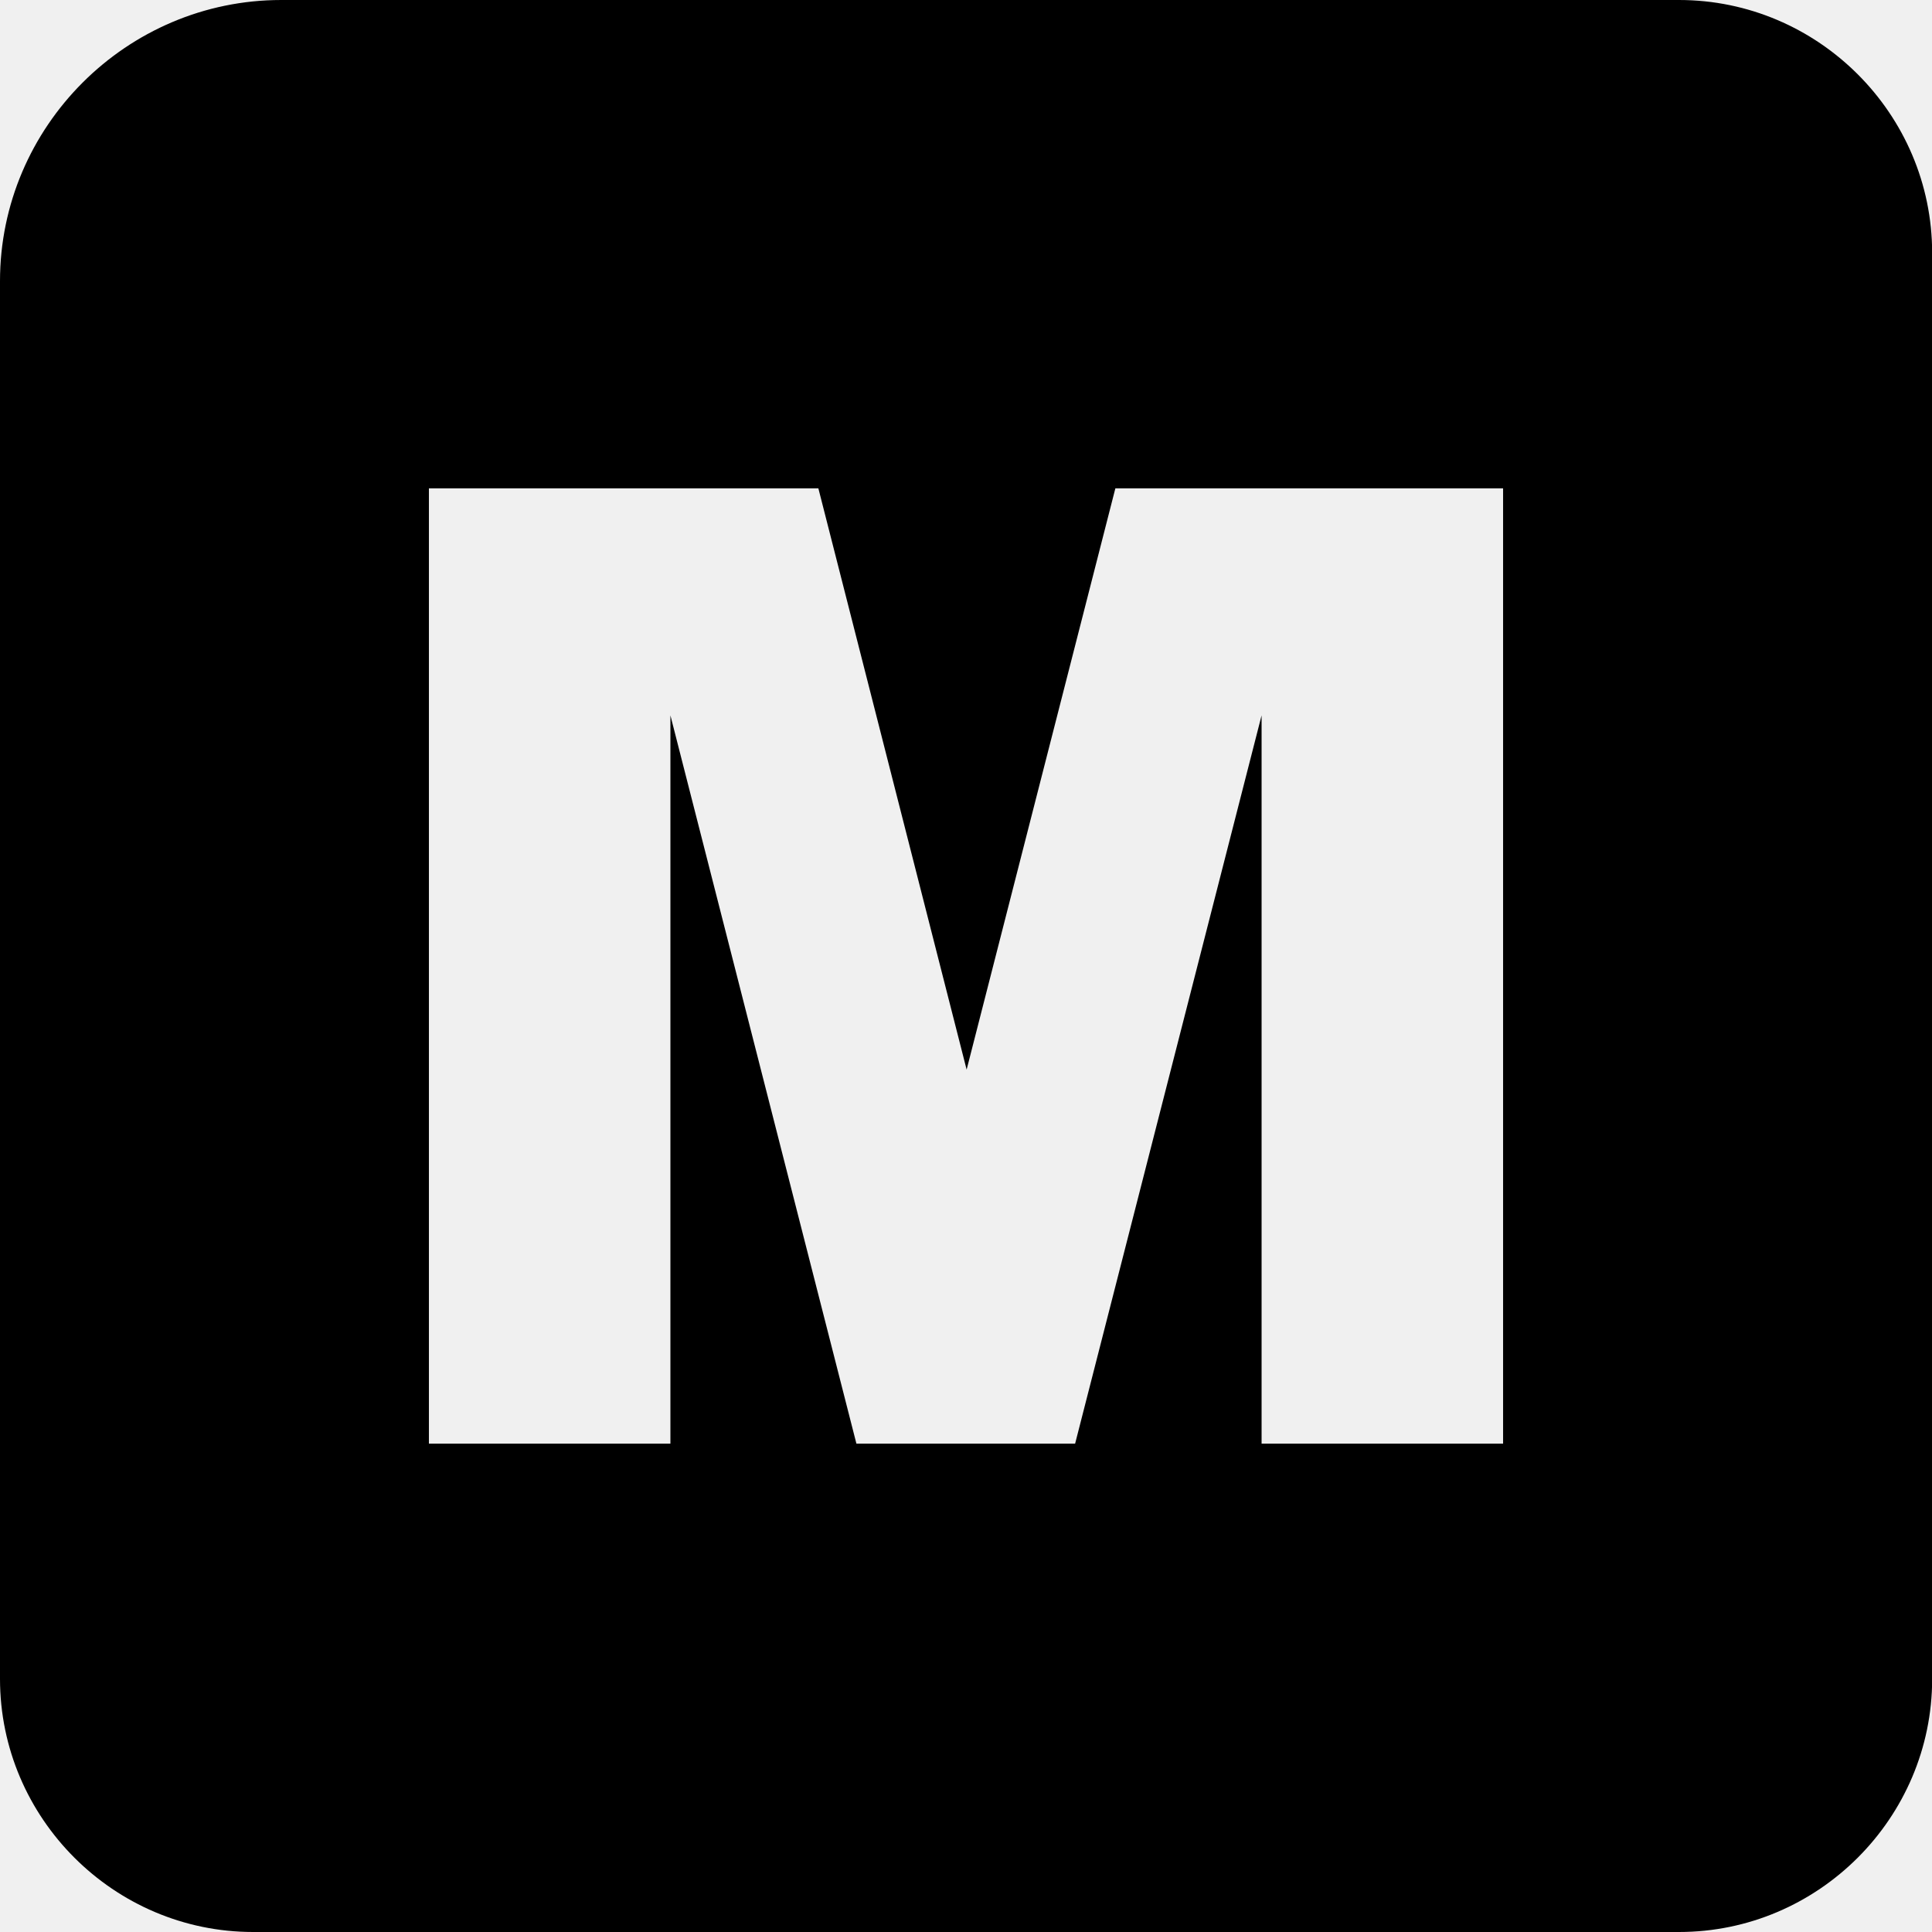
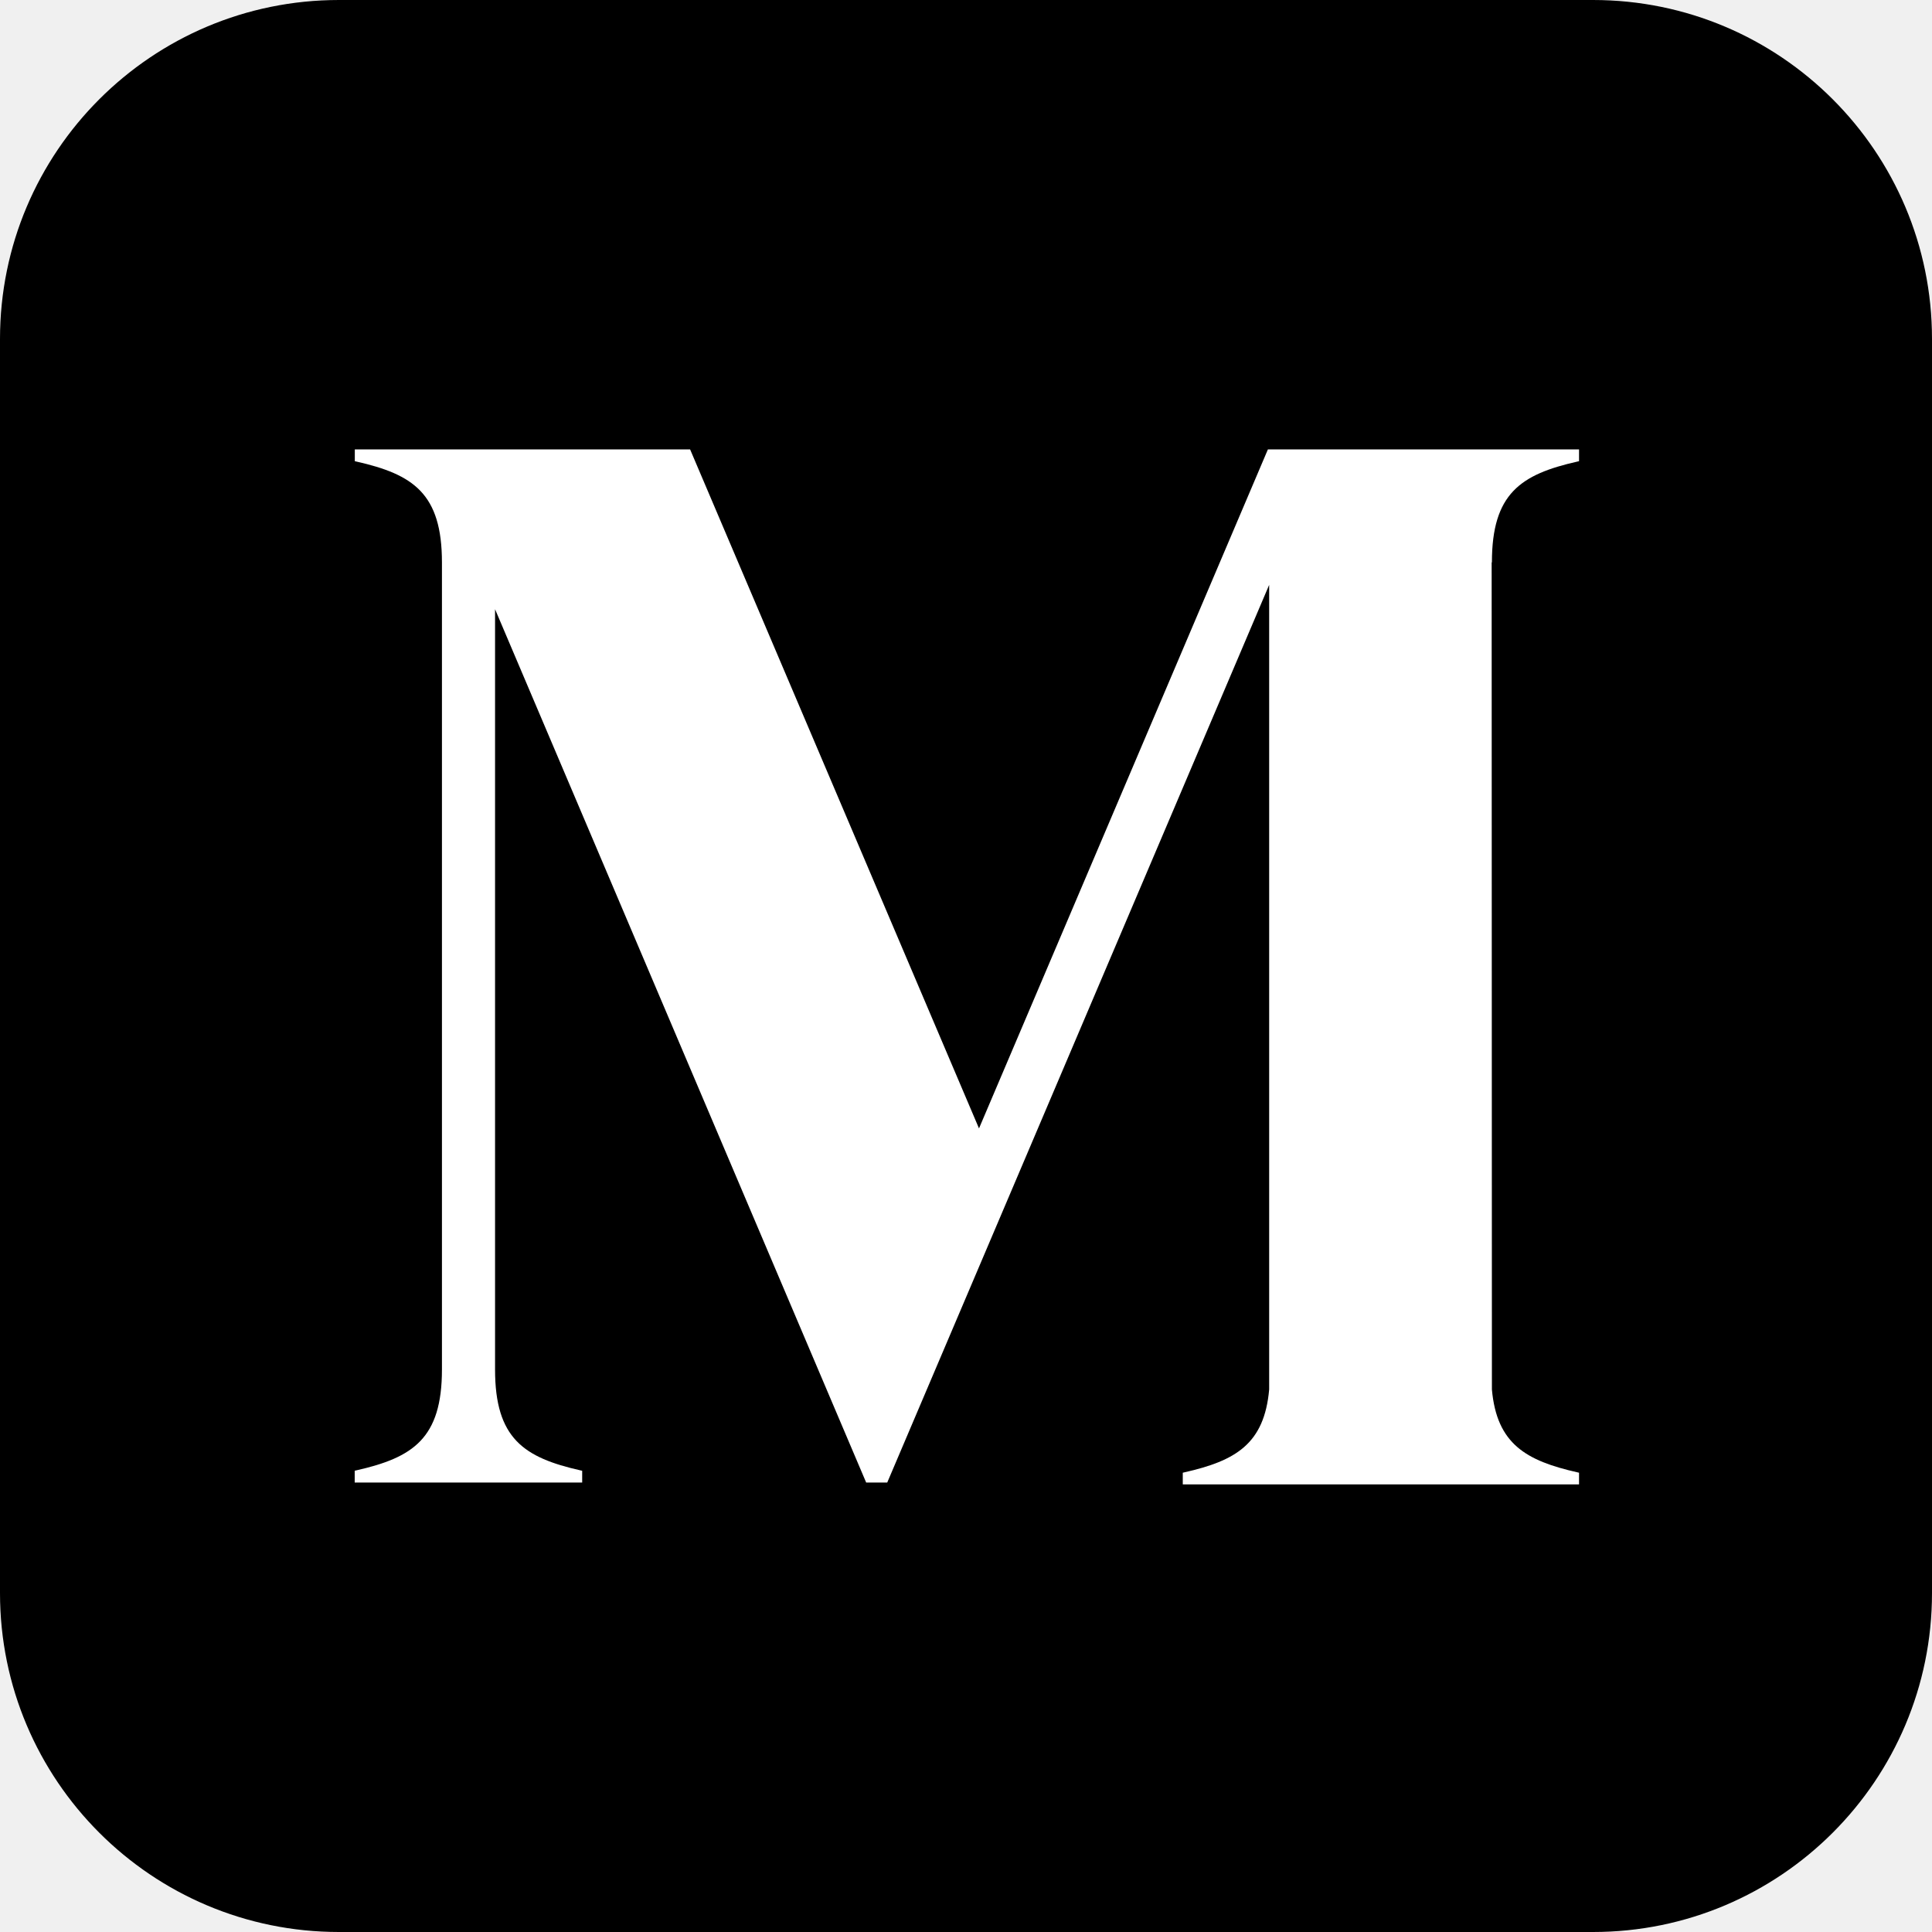
- <svg xmlns="http://www.w3.org/2000/svg" viewBox="0 0 122.88 122.88">
-   <path d="M17.89 0h88.9c8.85 0 16.1 7.24 16.1 16.1v90.68c0 8.85-7.24 16.1-16.1 16.1H16.1c-8.85 0-16.1-7.24-16.1-16.1v-88.9C0 8.05 8.05 0 17.89 0zm9.39 31.06h24.77l9.43 36.97 9.46-36.97H95.6v60.76H80.24V45.5L68.38 91.82H54.47L42.64 45.5v46.32H27.28V31.06z" fill-rule="evenodd" clip-rule="evenodd" />
+ <svg xmlns="http://www.w3.org/2000/svg" width="300" height="300" viewBox="0 0 300 300" fill="none">
+   <g clip-path="url(#clip0_313_3)">
+     <path d="M247.368 0H52.632C23.564 0 0 23.564 0 52.632V247.368C0 276.436 23.564 300 52.632 300H247.368C276.436 300 300 276.436 300 247.368V52.632C300 23.564 276.436 0 247.368 0Z" fill="black" />
+     <path d="M244.956 71.667L245.192 71.615V69.783H196.879L152.019 175.219L107.159 69.783H55.095V71.615L55.329 71.667C64.148 73.657 68.625 76.626 68.625 87.331V212.657C68.625 223.362 64.13 226.331 55.312 228.321L55.078 228.373V230.211H90.401V228.379L90.168 228.327C81.349 226.337 76.872 223.368 76.872 212.663V94.601L134.5 230.211H137.768L197.075 90.819V215.758C196.32 224.213 191.883 226.824 183.898 228.627L183.661 228.682V230.499H245.192V228.682L244.956 228.627C236.962 226.824 232.419 224.213 231.663 215.758L231.623 87.331H231.663C231.663 76.626 236.14 73.657 244.956 71.667Z" fill="white" />
+   </g>
+   <defs>
+     <clipPath id="clip0_313_3">
+       <rect width="300" height="300" fill="white" />
+     </clipPath>
+   </defs>
</svg>
